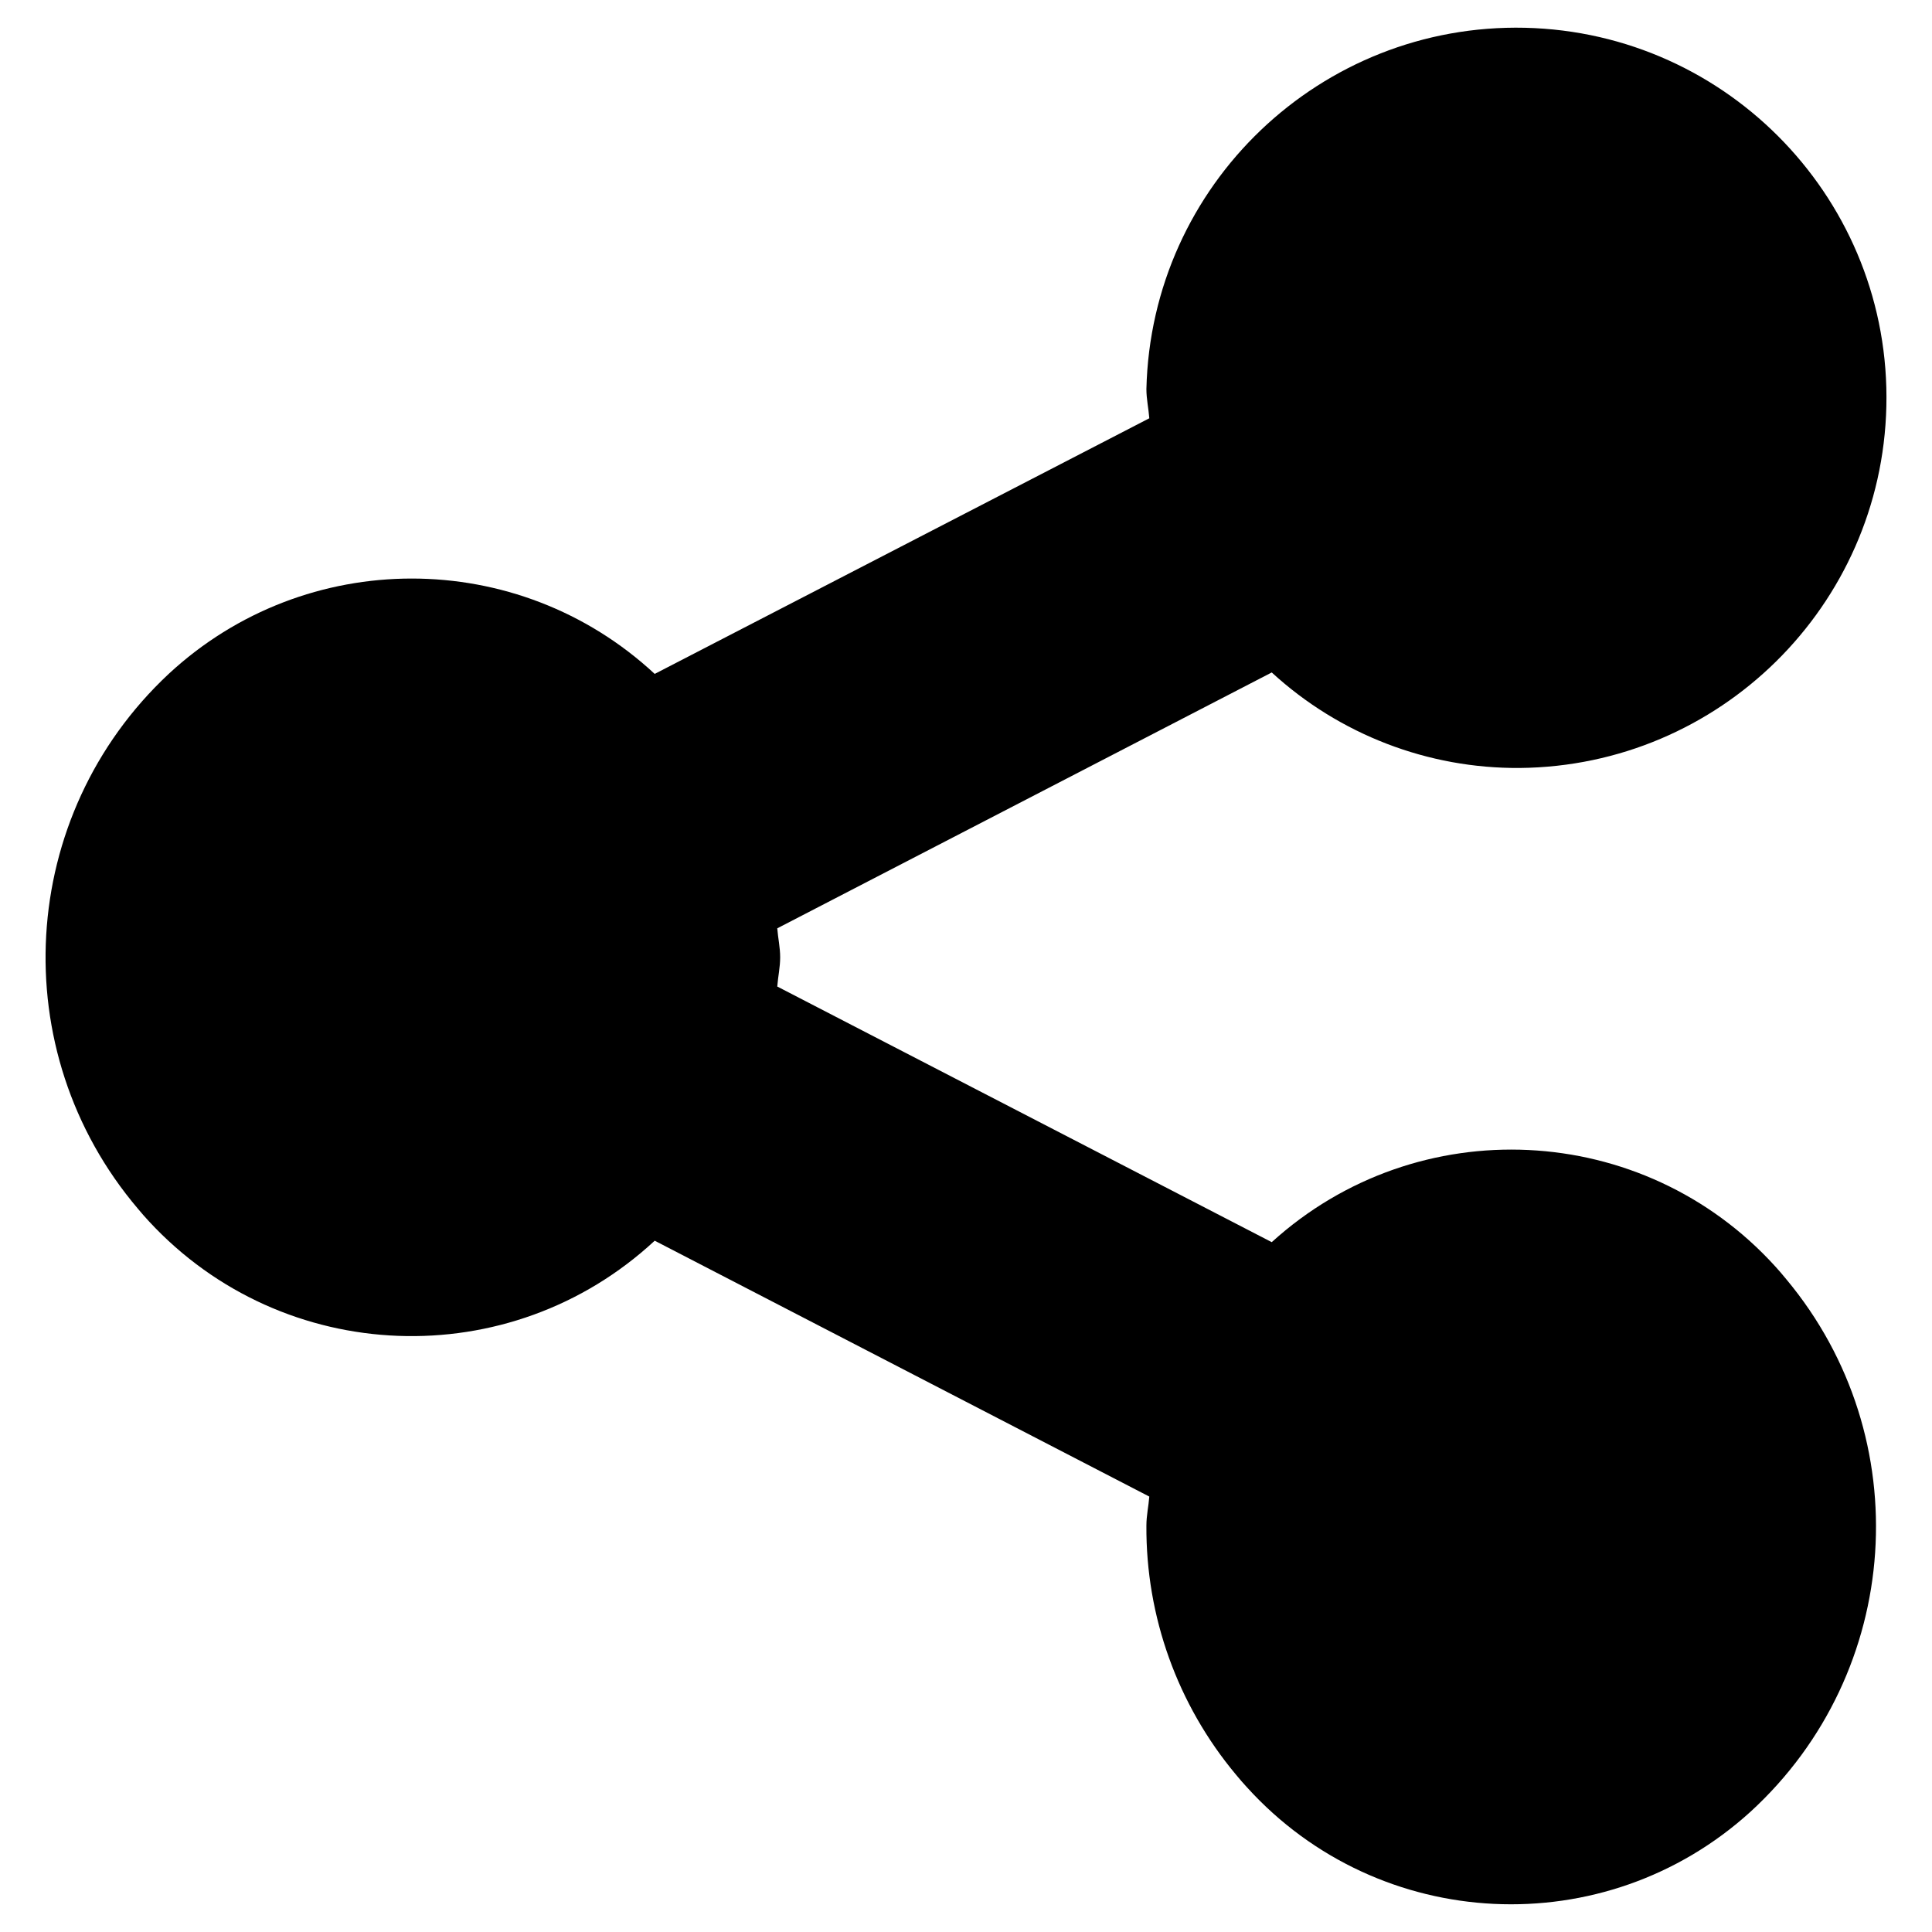
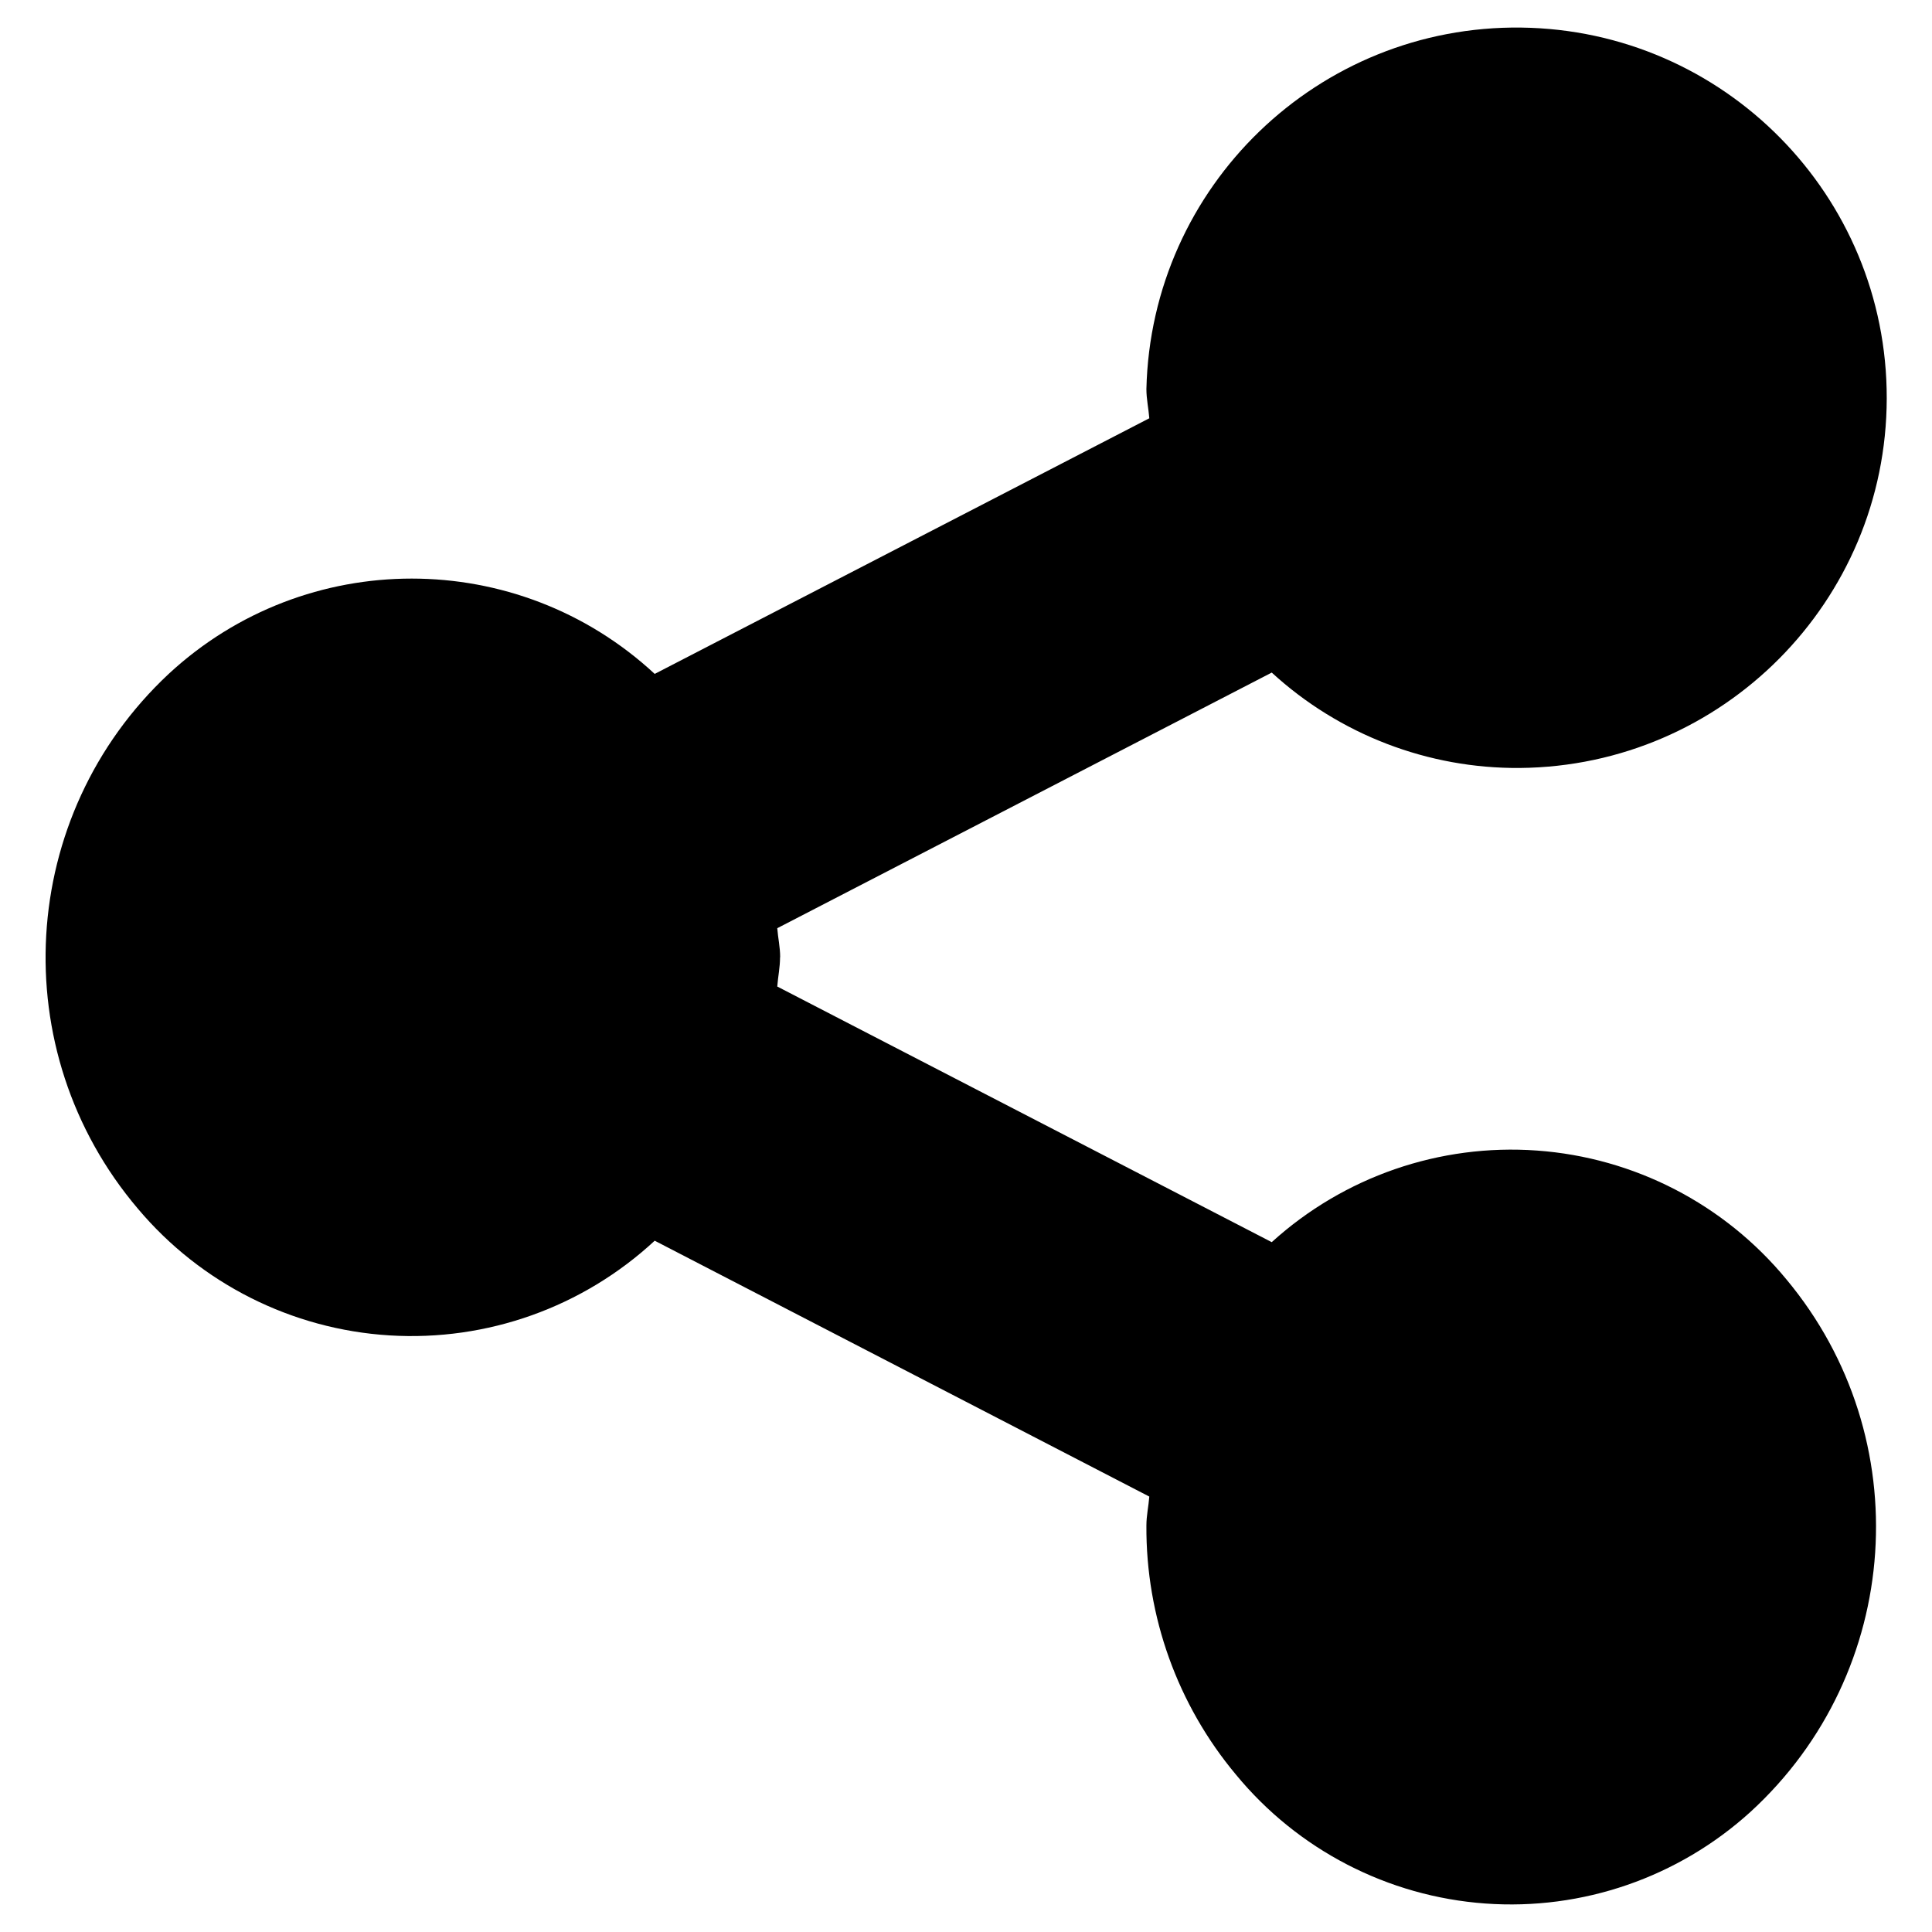
<svg xmlns="http://www.w3.org/2000/svg" viewBox="0 0 16 16">
-   <path d="M6.461,7.928 C6.461,8.011 6.443,8.088 6.437,8.17 L10.532,10.287 C11.739,9.191 13.606,9.281 14.702,10.488 C14.733,10.522 14.764,10.558 14.794,10.595 C15.889,11.908 15.758,13.849 14.497,15.004 C13.291,16.1 11.424,16.01 10.328,14.803 C10.296,14.768 10.265,14.733 10.235,14.696 C9.752,14.118 9.489,13.387 9.494,12.634 C9.494,12.551 9.512,12.473 9.518,12.394 L5.422,10.275 C4.223,11.387 2.349,11.317 1.236,10.117 C1.204,10.082 1.172,10.047 1.142,10.01 C0.031,8.702 0.143,6.753 1.397,5.581 C2.532,4.528 4.288,4.528 5.422,5.581 L9.518,3.464 C9.512,3.383 9.494,3.305 9.494,3.222 C9.534,1.53 10.938,0.191 12.63,0.23 C14.322,0.27 15.662,1.675 15.622,3.366 C15.583,5.019 14.24,6.344 12.587,6.36 C11.827,6.366 11.092,6.083 10.532,5.569 L6.437,7.688 C6.443,7.768 6.461,7.845 6.461,7.928" />
+   <path d="M6.46 7.928c0 .083-.017.16-.023.242l4.095 2.117a2.952 2.952 0 0 1 4.262.308 3.2 3.2 0 0 1-.297 4.41 2.95 2.95 0 0 1-4.262-.309 3.184 3.184 0 0 1-.741-2.062c0-.083.018-.16.024-.24l-4.096-2.119a2.962 2.962 0 0 1-4.28-.265 3.214 3.214 0 0 1 .255-4.429 2.96 2.96 0 0 1 4.025 0l4.096-2.117c-.006-.08-.024-.159-.024-.242a3.066 3.066 0 1 1 3.093 3.138 3.005 3.005 0 0 1-2.055-.79L6.437 7.687c.006.08.024.157.024.24" />
</svg>
